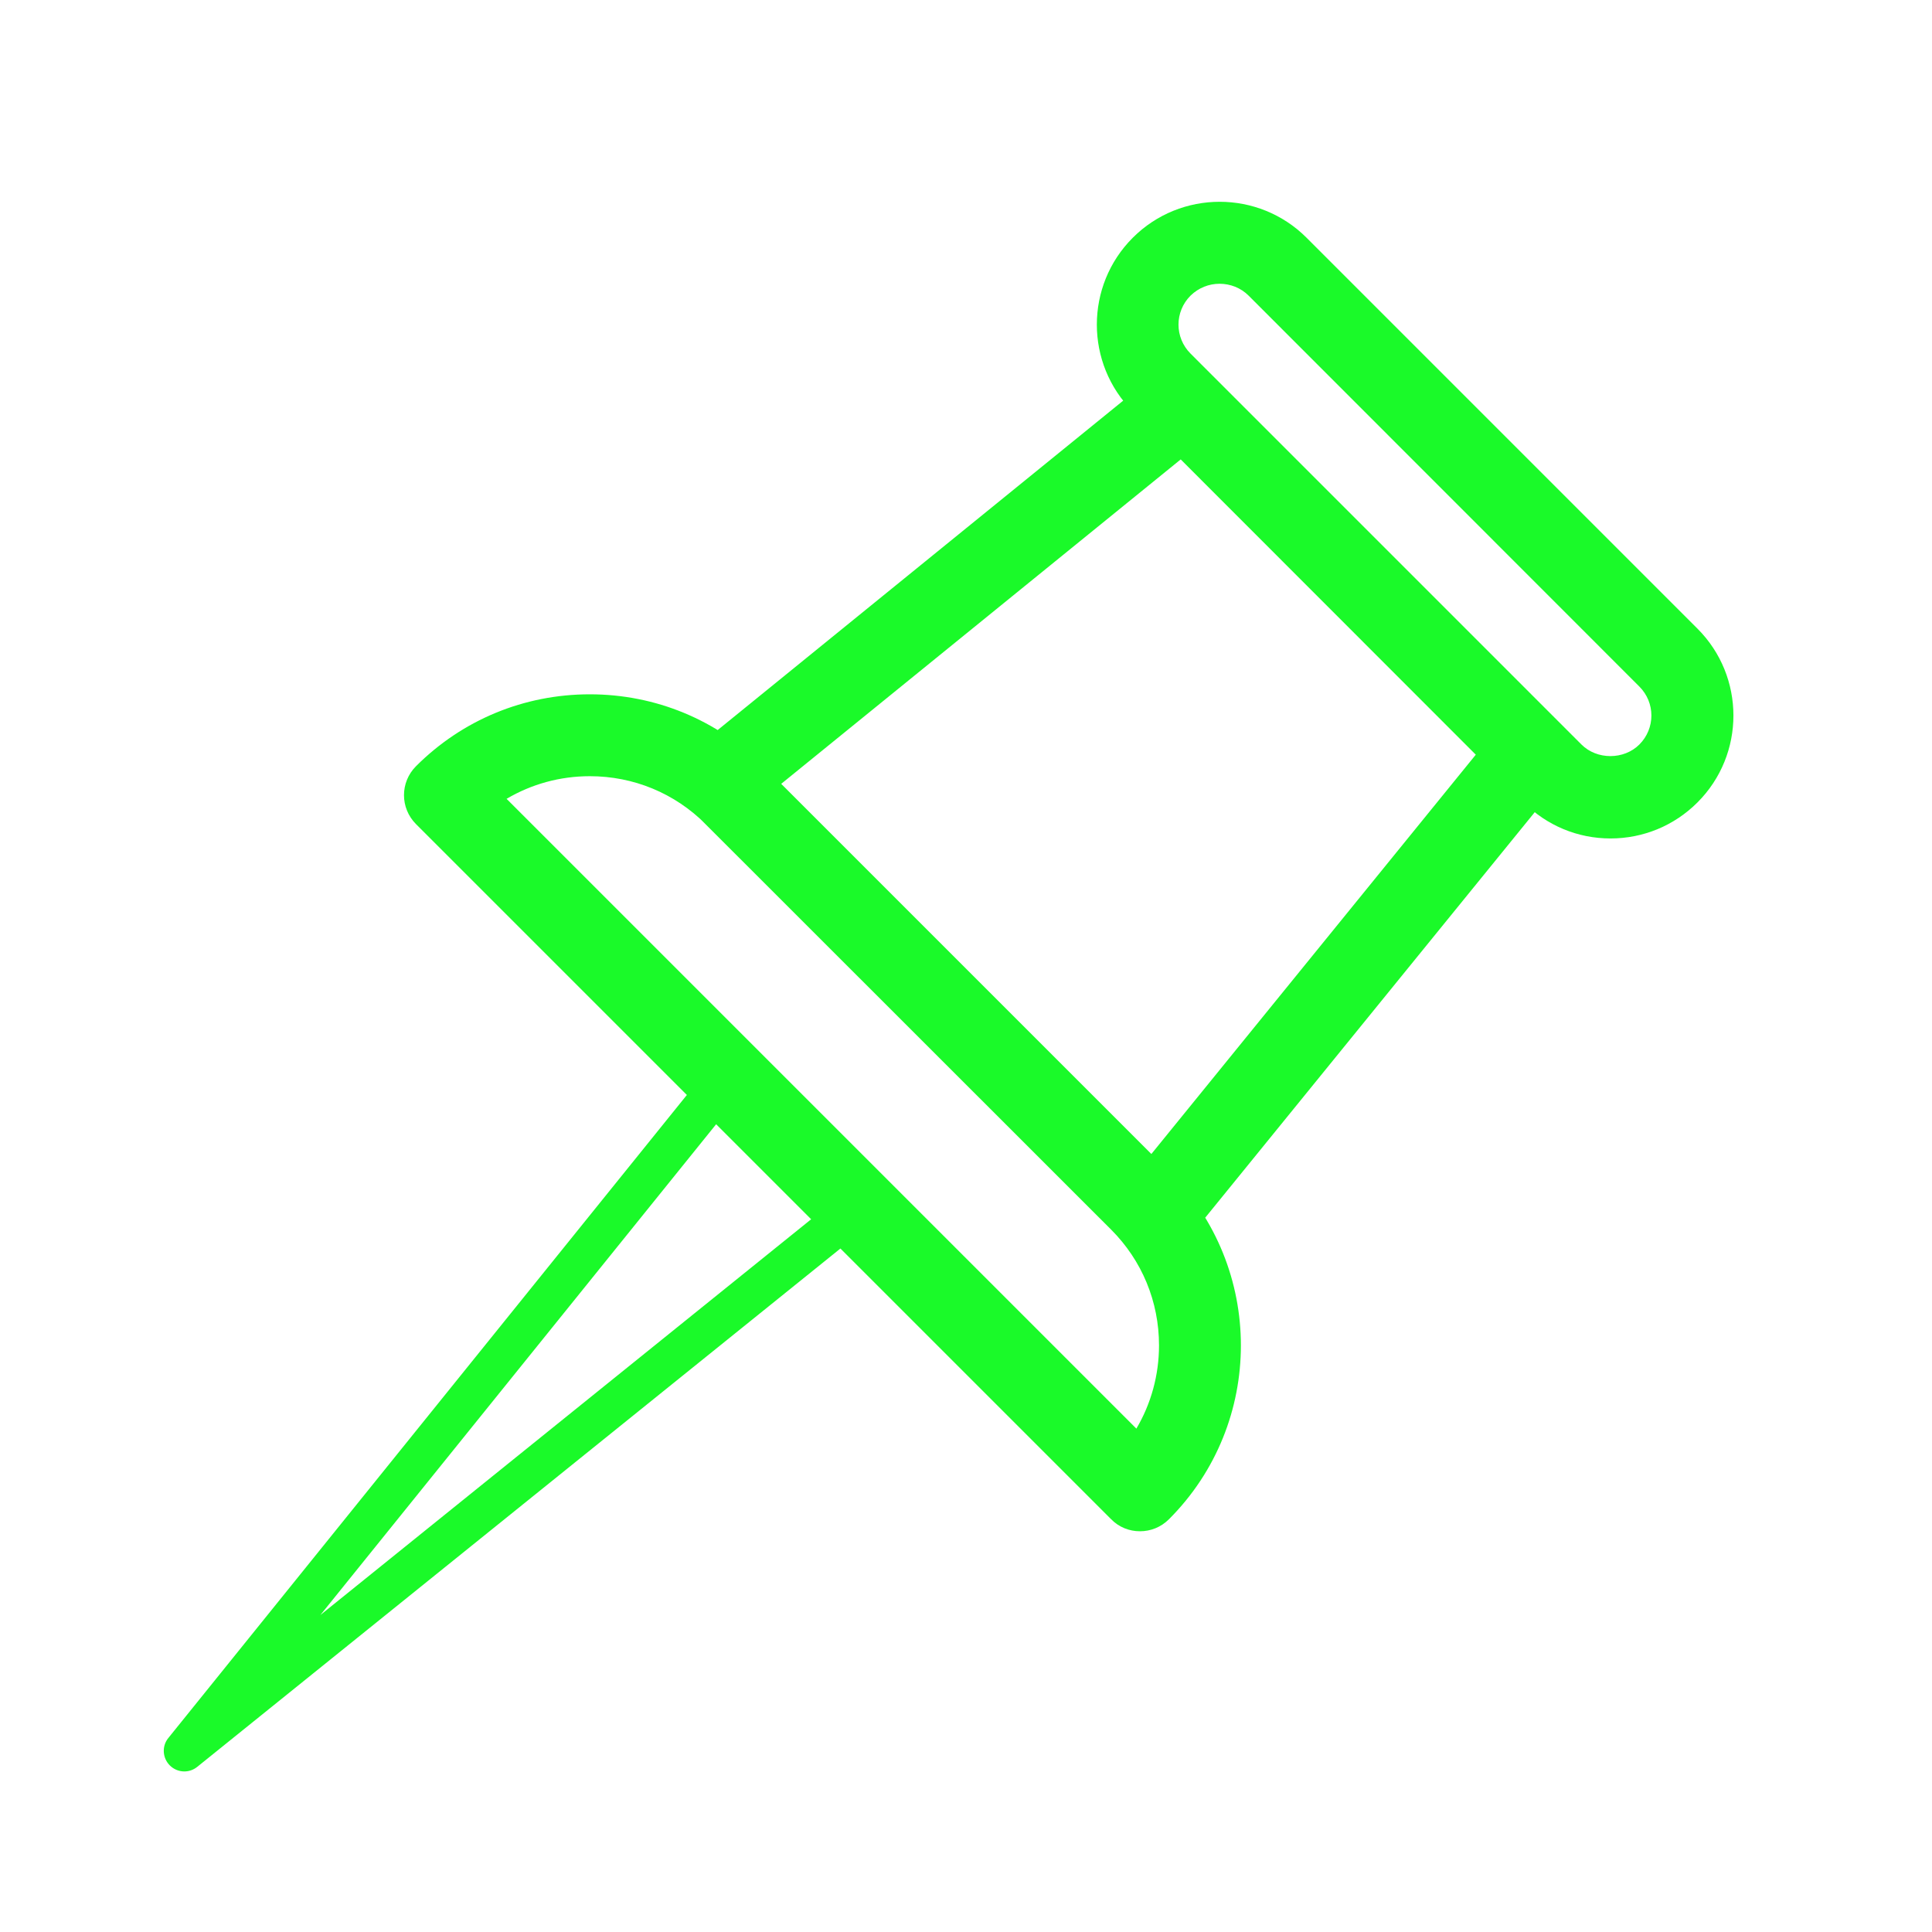
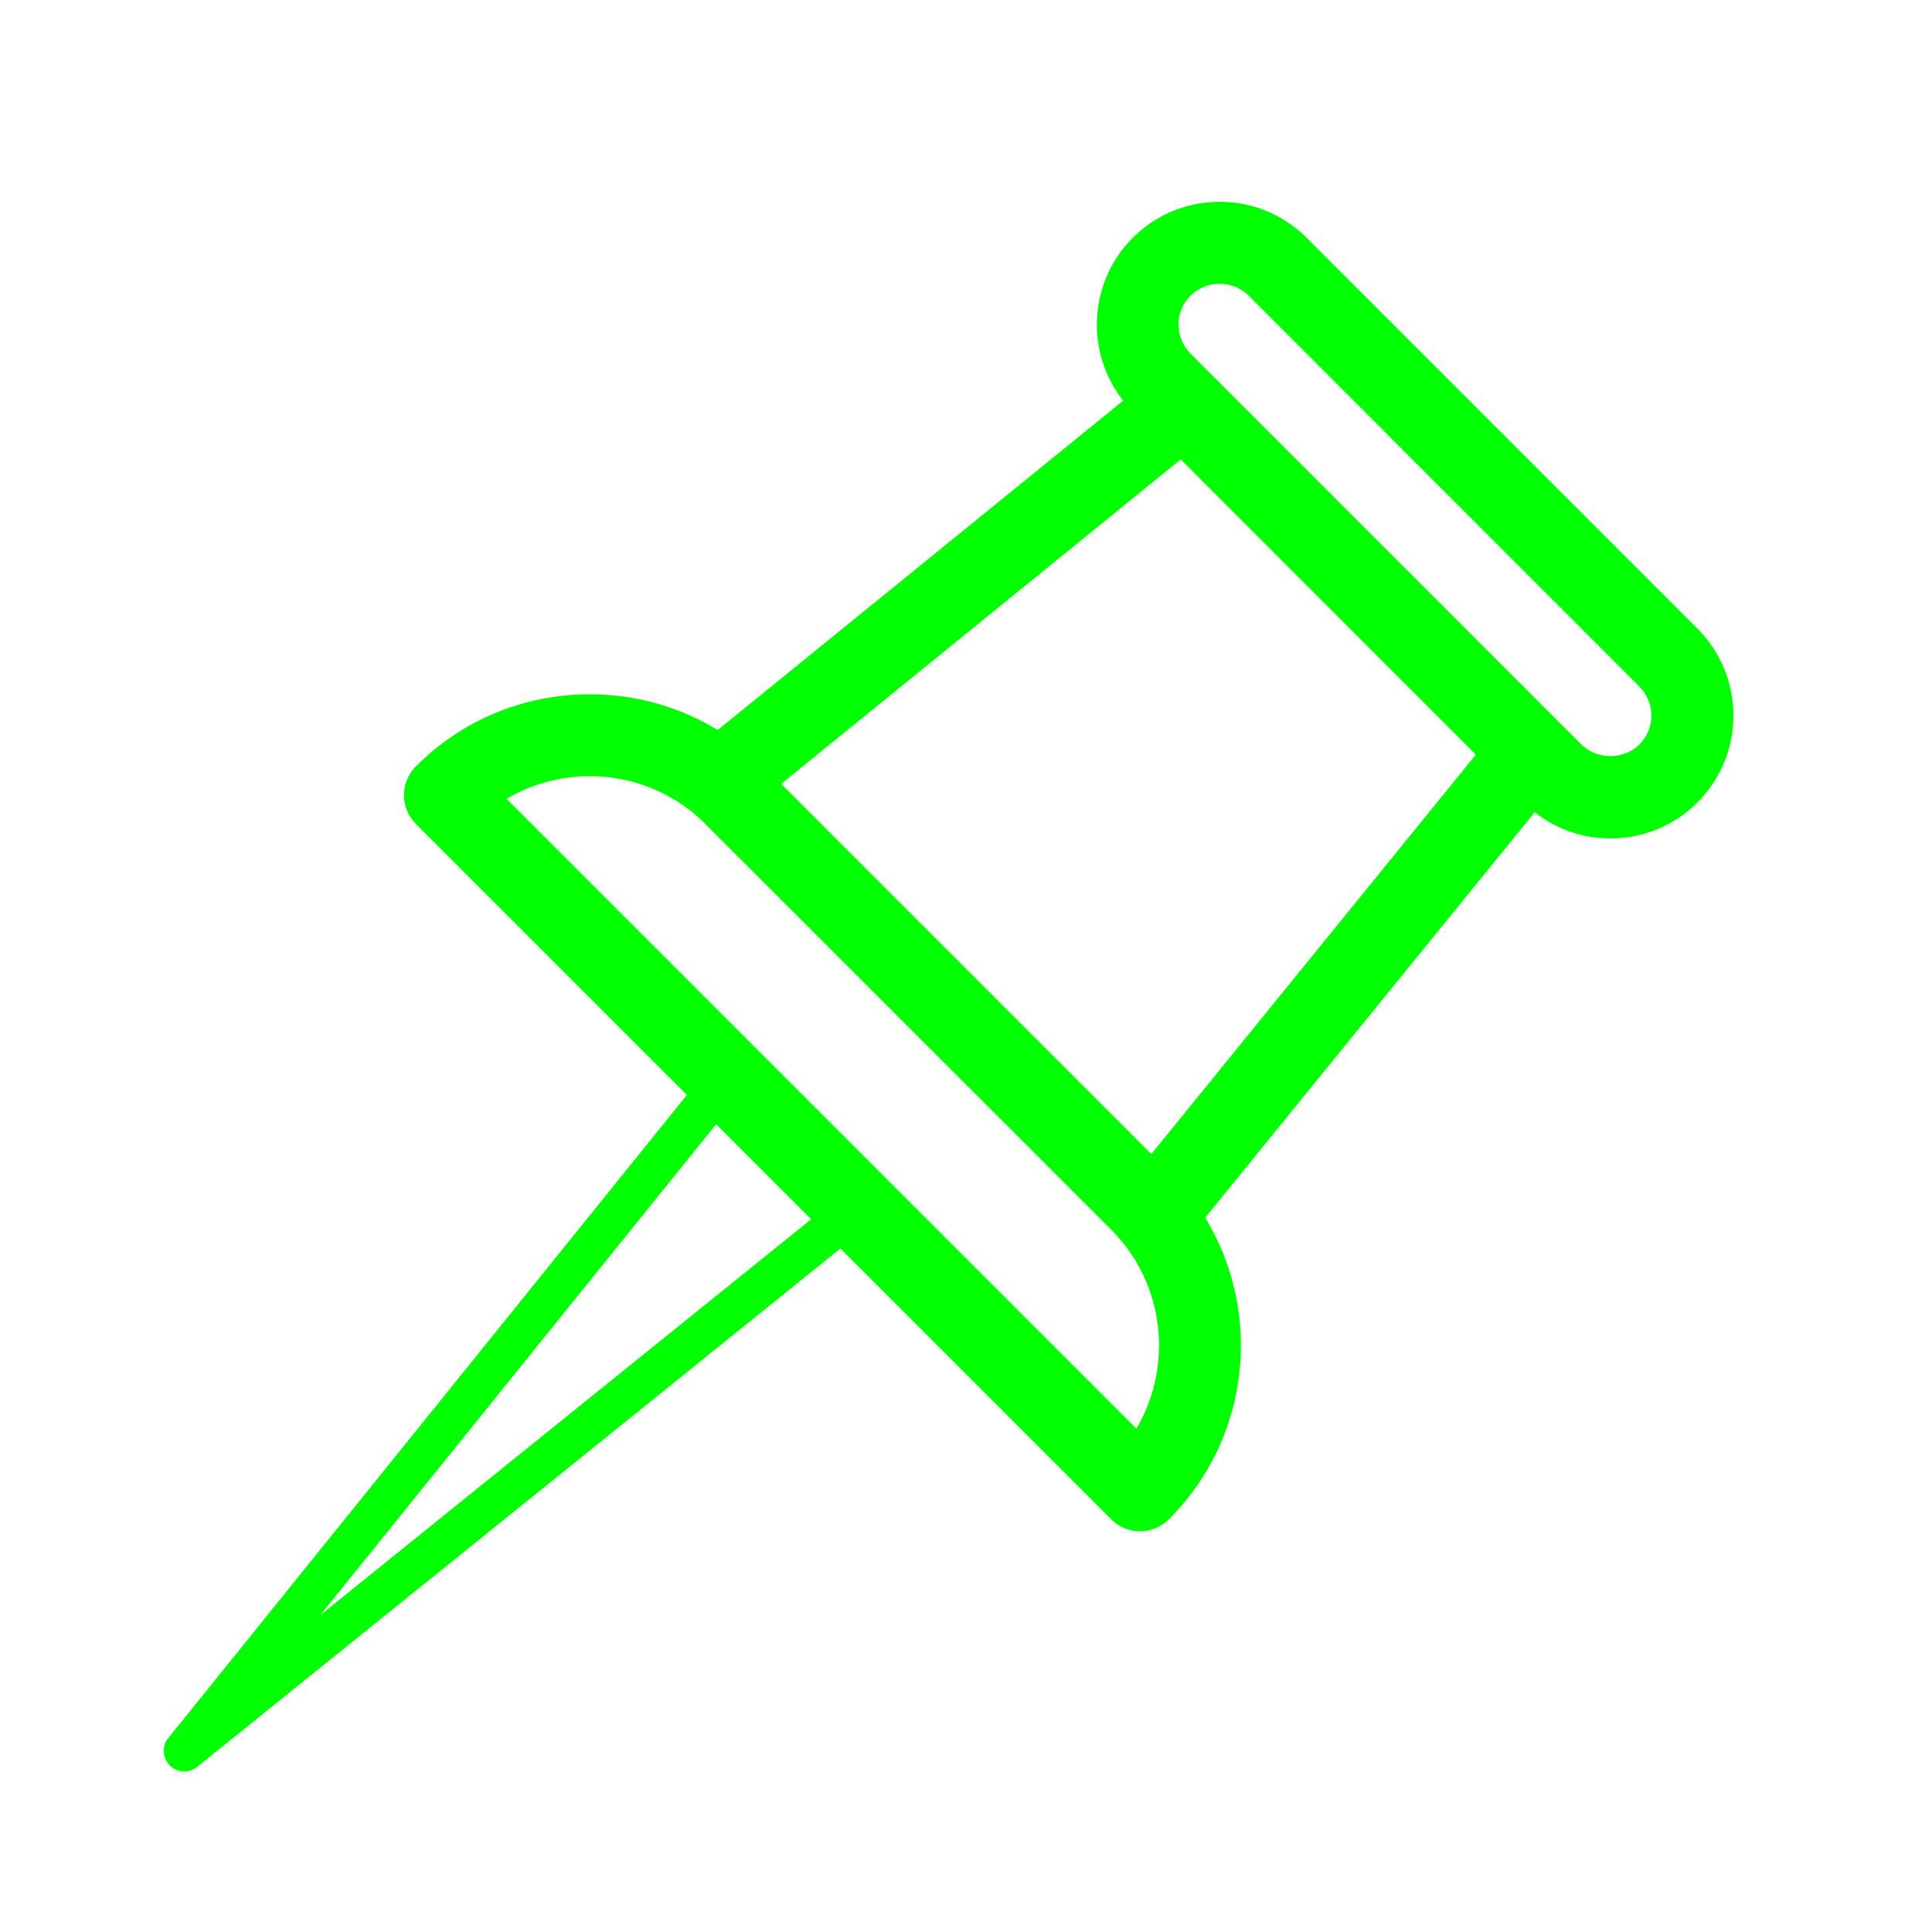
<svg xmlns="http://www.w3.org/2000/svg" class="icon" width="200px" height="200.00px" viewBox="0 0 1024 1024" version="1.1">
-   <path fill="#1afa29" d="M97.7 938.9c-2.8 0-5.6-1.1-7.7-3.2-3.9-3.9-4.3-10.2-0.8-14.5L377 564.3c1.9-2.4 4.8-3.9 7.9-4 3.1-0.2 6.1 1 8.3 3.2l69.1 69.1c2.2 2.2 3.3 5.2 3.2 8.3-0.2 3.1-1.6 5.9-4 7.9l-357 287.7c-2 1.6-4.4 2.4-6.8 2.4z m288.7-351.5L169.8 856l268.6-216.6-52-52zM853.6 444.4c-17.4 0-33.7-6.8-46-19.1L600.4 218.1c-25.4-25.4-25.4-66.7 0-92.1 25.4-25.4 66.7-25.4 92.1 0l207.2 207.2c25.4 25.4 25.4 66.7 0 92.1-12.3 12.3-28.7 19.1-46.1 19.1z m-207.2-294c-5.6 0-11.1 2.1-15.4 6.3-8.5 8.5-8.5 22.2 0 30.7l207.2 207.2c8.2 8.2 22.5 8.2 30.7 0 8.5-8.5 8.5-22.2 0-30.7L661.8 156.7c-4.2-4.2-9.8-6.3-15.4-6.3zM604.2 811.6c-5.6 0-11.1-2.1-15.3-6.4L220.5 436.8c-8.5-8.5-8.5-22.2 0-30.7 24.6-24.6 57.3-38.1 92.1-38.1s67.5 13.5 92.1 38.1L619.6 621c50.8 50.8 50.8 133.4 0 184.2-4.3 4.3-9.8 6.4-15.4 6.4zM268.5 423.4l333.8 333.8c7.8-13.2 12-28.4 12-44.1 0-23.2-9-45-25.4-61.4L374 436.8c-16.4-16.4-38.2-25.4-61.4-25.4-15.8 0-30.9 4.2-44.1 12zM611.9 665.8c-5.7 0-11.3-2.3-15.3-6.4L366.3 429.2c-4.3-4.3-6.6-10.3-6.3-16.5 0.3-6.1 3.2-11.8 8-15.7l245.6-199.5c8.6-7 21.2-6.4 29 1.5l184.2 184.2c7.9 7.9 8.5 20.4 1.5 29L628.8 657.7c-3.9 4.8-9.6 7.7-15.7 8-0.4 0.1-0.8 0.1-1.2 0.1zM414 415.5l196.2 196.2 172-211.7-156.4-156.5-211.8 172z" />
+   <path fill="#00ff00" d="M97.7 938.9c-2.8 0-5.6-1.1-7.7-3.2-3.9-3.9-4.3-10.2-0.8-14.5L377 564.3c1.9-2.4 4.8-3.9 7.9-4 3.1-0.2 6.1 1 8.3 3.2l69.1 69.1c2.2 2.2 3.3 5.2 3.2 8.3-0.2 3.1-1.6 5.9-4 7.9l-357 287.7c-2 1.6-4.4 2.4-6.8 2.4z m288.7-351.5L169.8 856l268.6-216.6-52-52zM853.6 444.4c-17.4 0-33.7-6.8-46-19.1L600.4 218.1c-25.4-25.4-25.4-66.7 0-92.1 25.4-25.4 66.7-25.4 92.1 0l207.2 207.2c25.4 25.4 25.4 66.7 0 92.1-12.3 12.3-28.7 19.1-46.1 19.1z m-207.2-294c-5.6 0-11.1 2.1-15.4 6.3-8.5 8.5-8.5 22.2 0 30.7l207.2 207.2c8.2 8.2 22.5 8.2 30.7 0 8.5-8.5 8.5-22.2 0-30.7L661.8 156.7c-4.2-4.2-9.8-6.3-15.4-6.3zM604.2 811.6c-5.6 0-11.1-2.1-15.3-6.4L220.5 436.8c-8.5-8.5-8.5-22.2 0-30.7 24.6-24.6 57.3-38.1 92.1-38.1s67.5 13.5 92.1 38.1L619.6 621c50.8 50.8 50.8 133.4 0 184.2-4.3 4.3-9.8 6.4-15.4 6.4zM268.5 423.4l333.8 333.8c7.8-13.2 12-28.4 12-44.1 0-23.2-9-45-25.4-61.4L374 436.8c-16.4-16.4-38.2-25.4-61.4-25.4-15.8 0-30.9 4.2-44.1 12zM611.9 665.8c-5.7 0-11.3-2.3-15.3-6.4L366.3 429.2c-4.3-4.3-6.6-10.3-6.3-16.5 0.3-6.1 3.2-11.8 8-15.7l245.6-199.5c8.6-7 21.2-6.4 29 1.5l184.2 184.2c7.9 7.9 8.5 20.4 1.5 29L628.8 657.7c-3.9 4.8-9.6 7.7-15.7 8-0.4 0.1-0.8 0.1-1.2 0.1zM414 415.5l196.2 196.2 172-211.7-156.4-156.5-211.8 172z" />
</svg>
